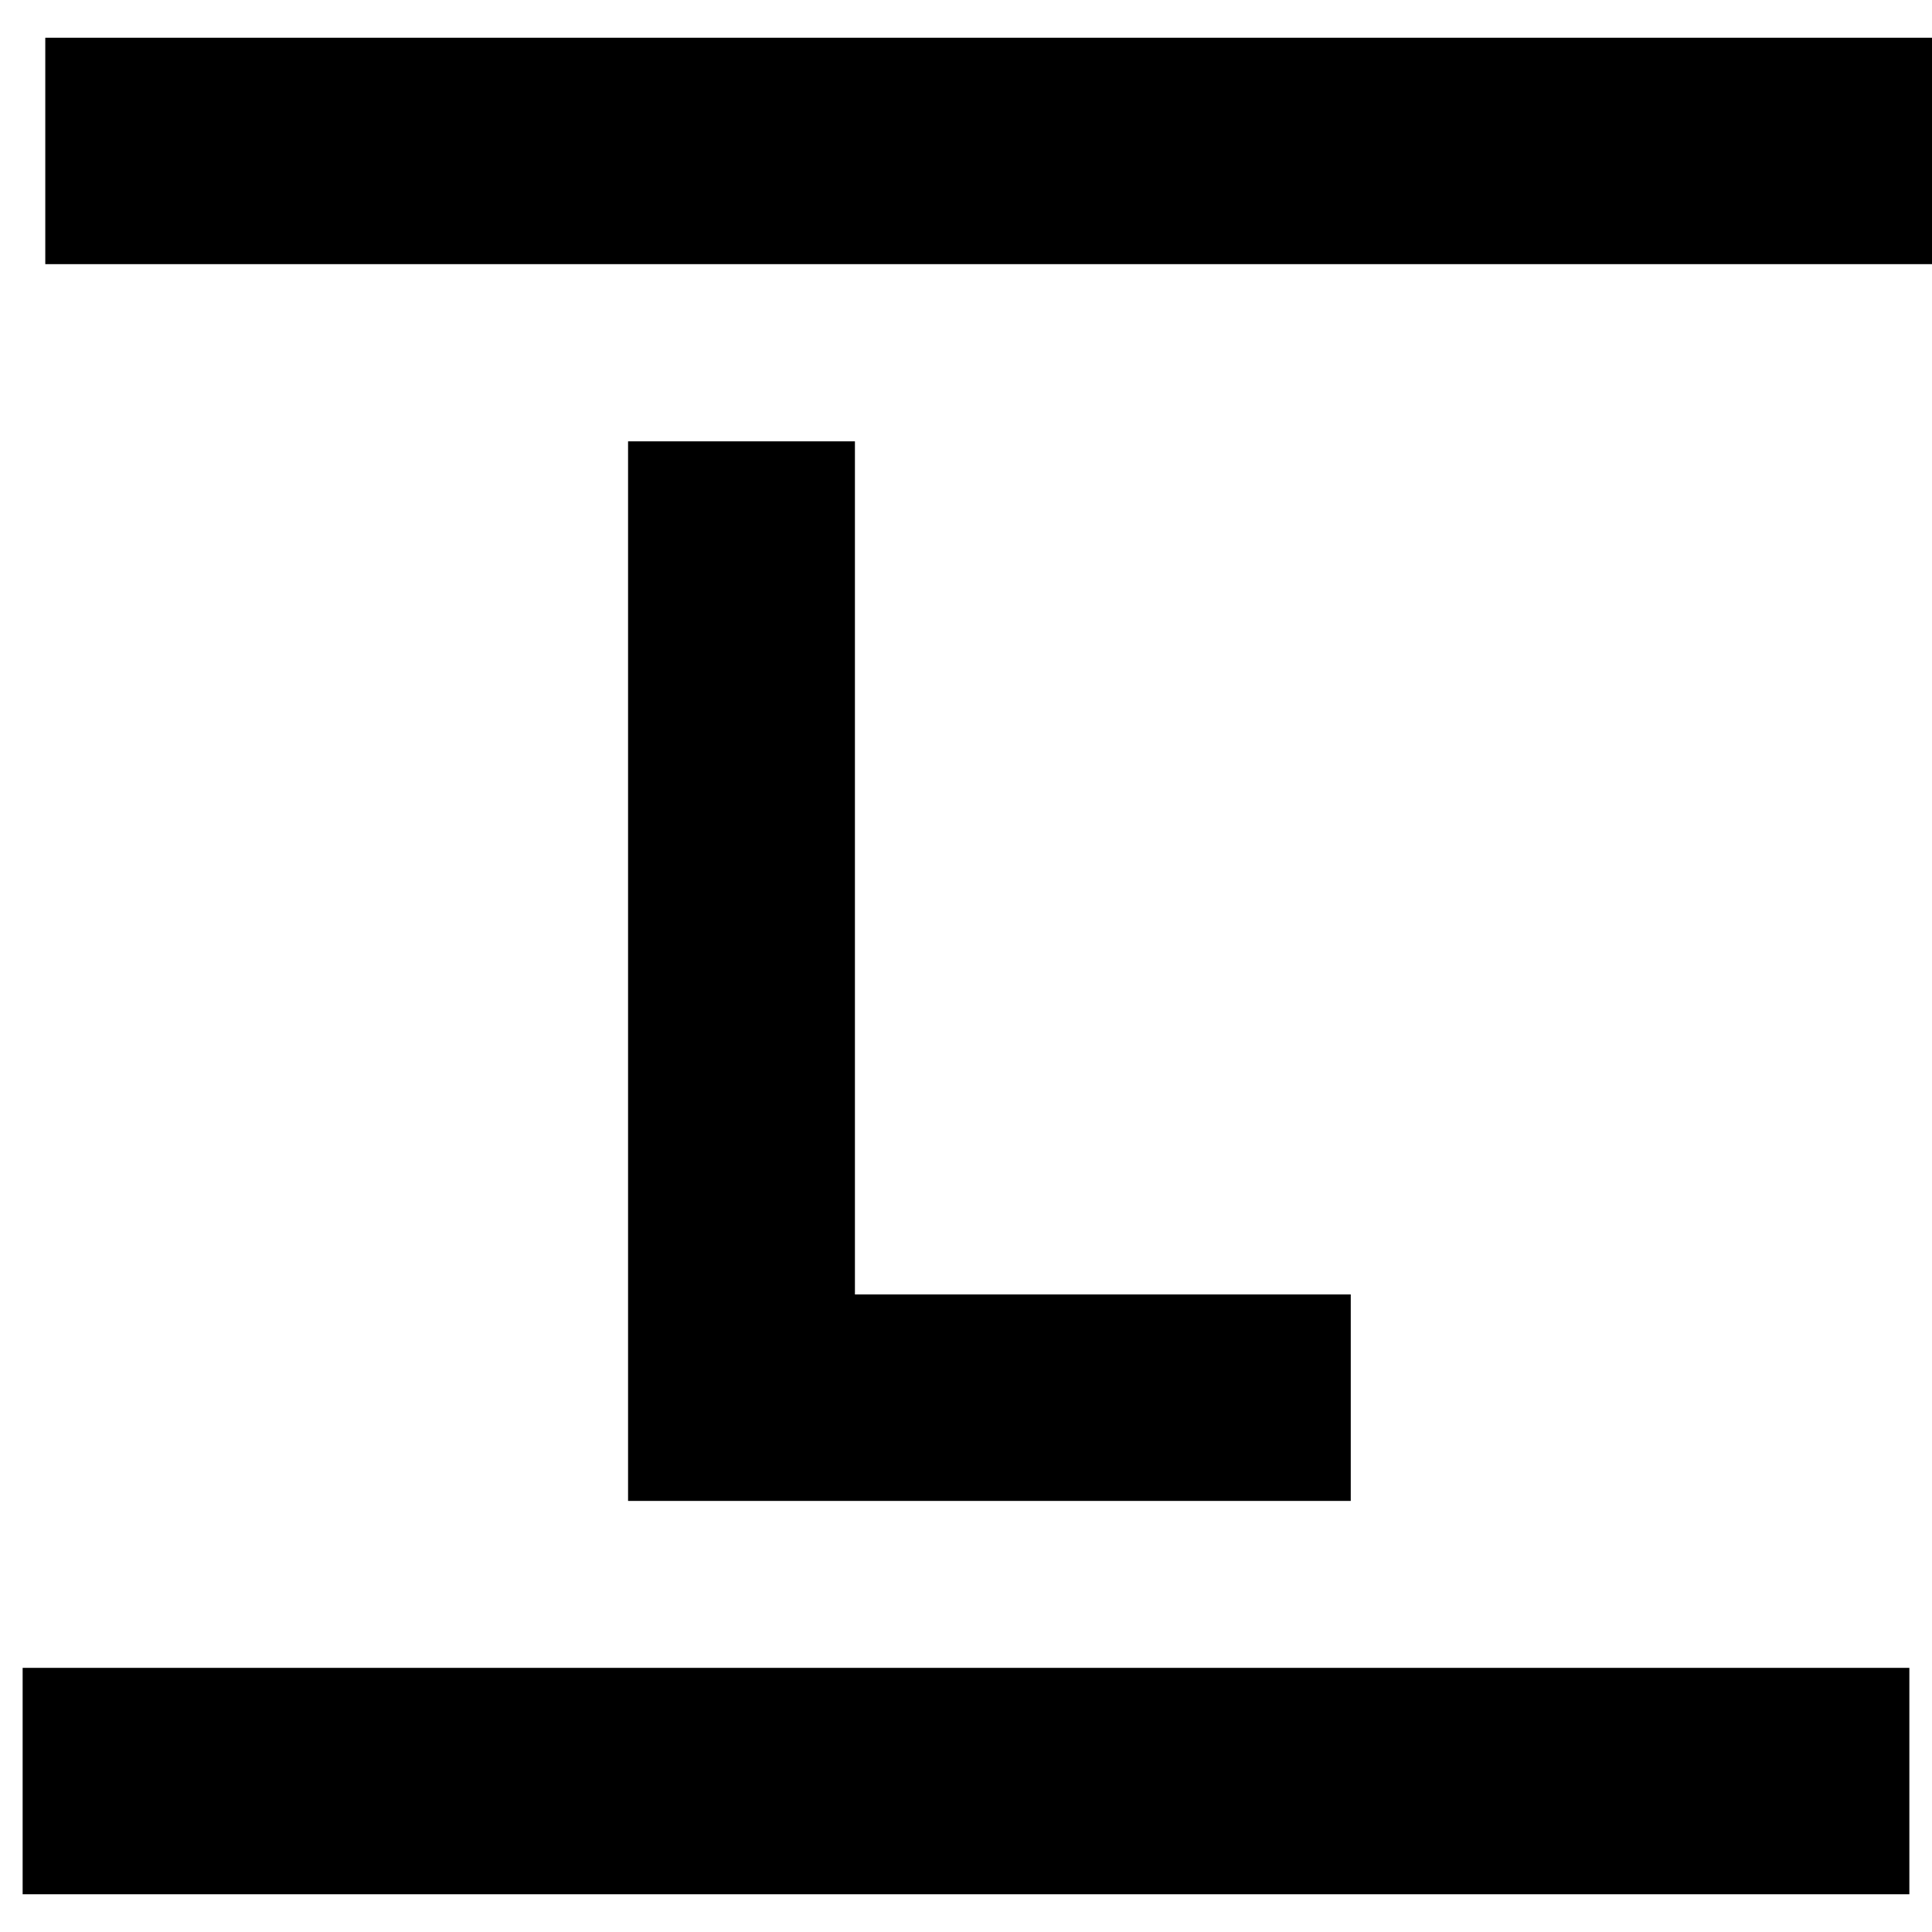
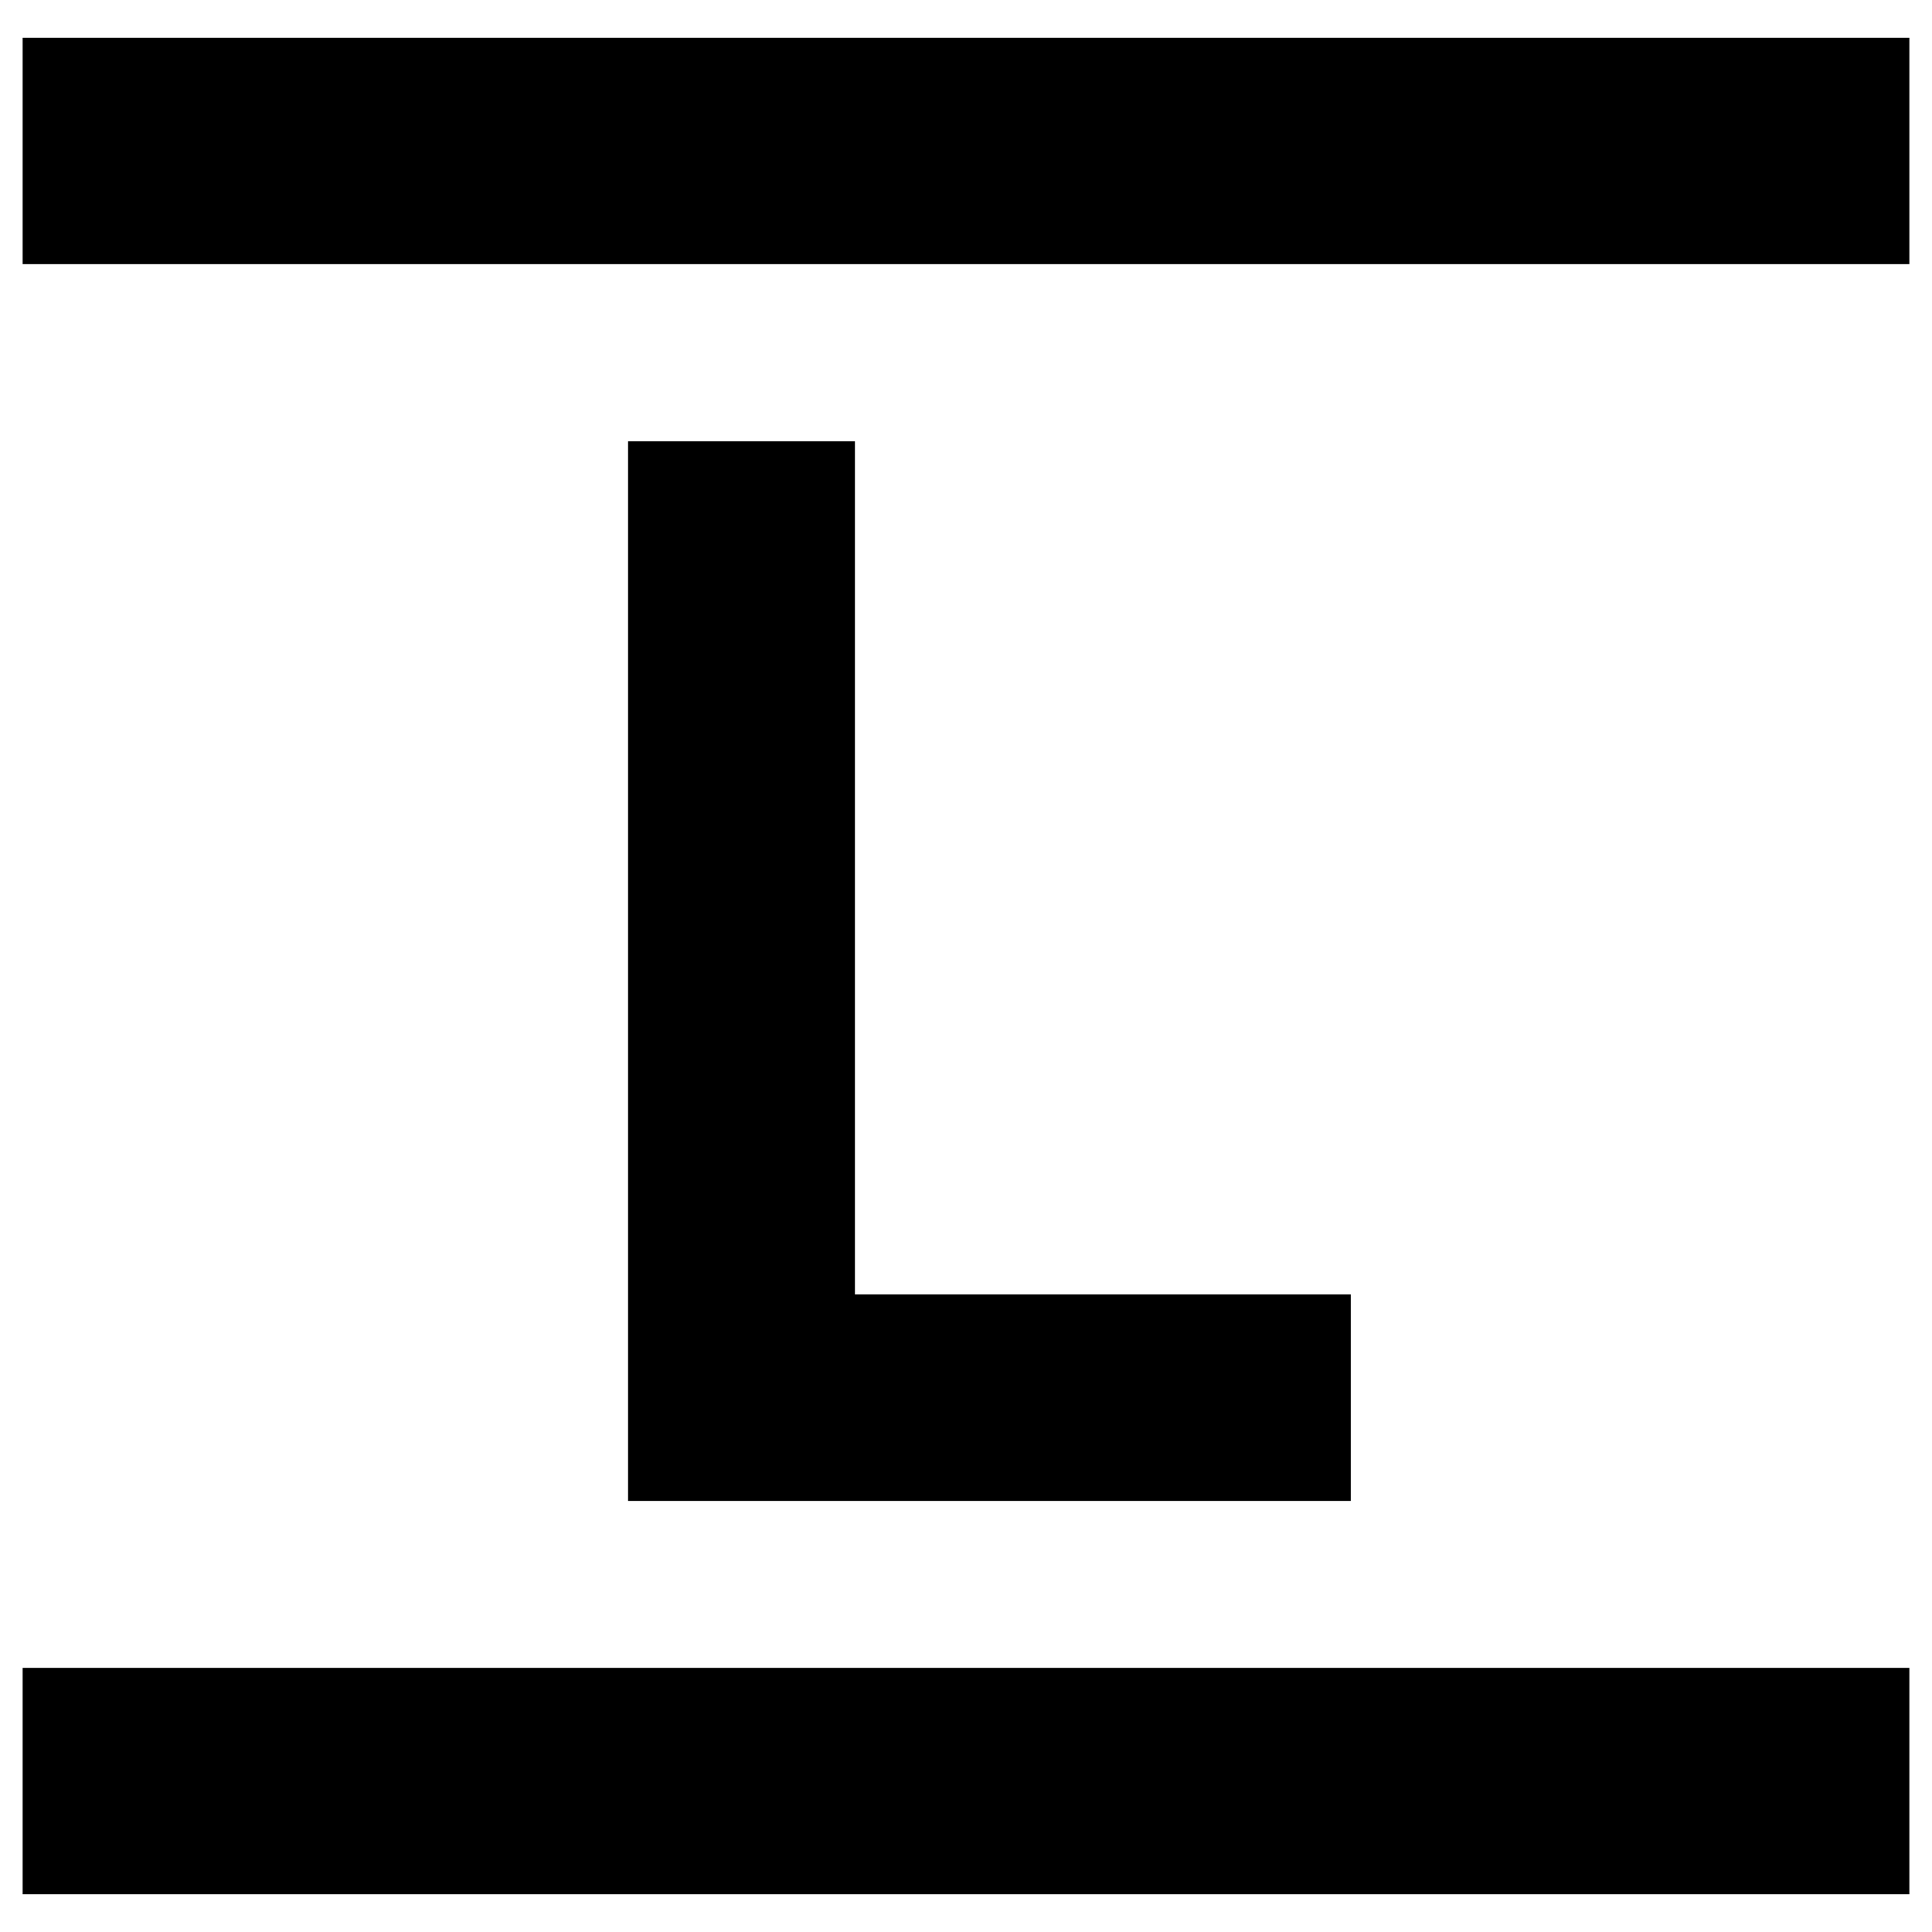
<svg xmlns="http://www.w3.org/2000/svg" width="256" height="256" viewBox="0 0 256 256" fill="none">
  <rect x="0" y="0" width="100%" height="100%" fill="none" />
-   <path d="M253 251H3V221H253V251ZM113.282 171.52H178.982V198.88H83.222V58.48H113.282V171.52ZM256 35H6V5H256V35Z" fill="#000000" />
+   <path d="M253 251H3V221H253V251ZM113.282 171.52H178.982V198.88H83.222V58.48H113.282V171.52ZM253 35H3V5H253V35Z" fill="#000000" />
</svg>
